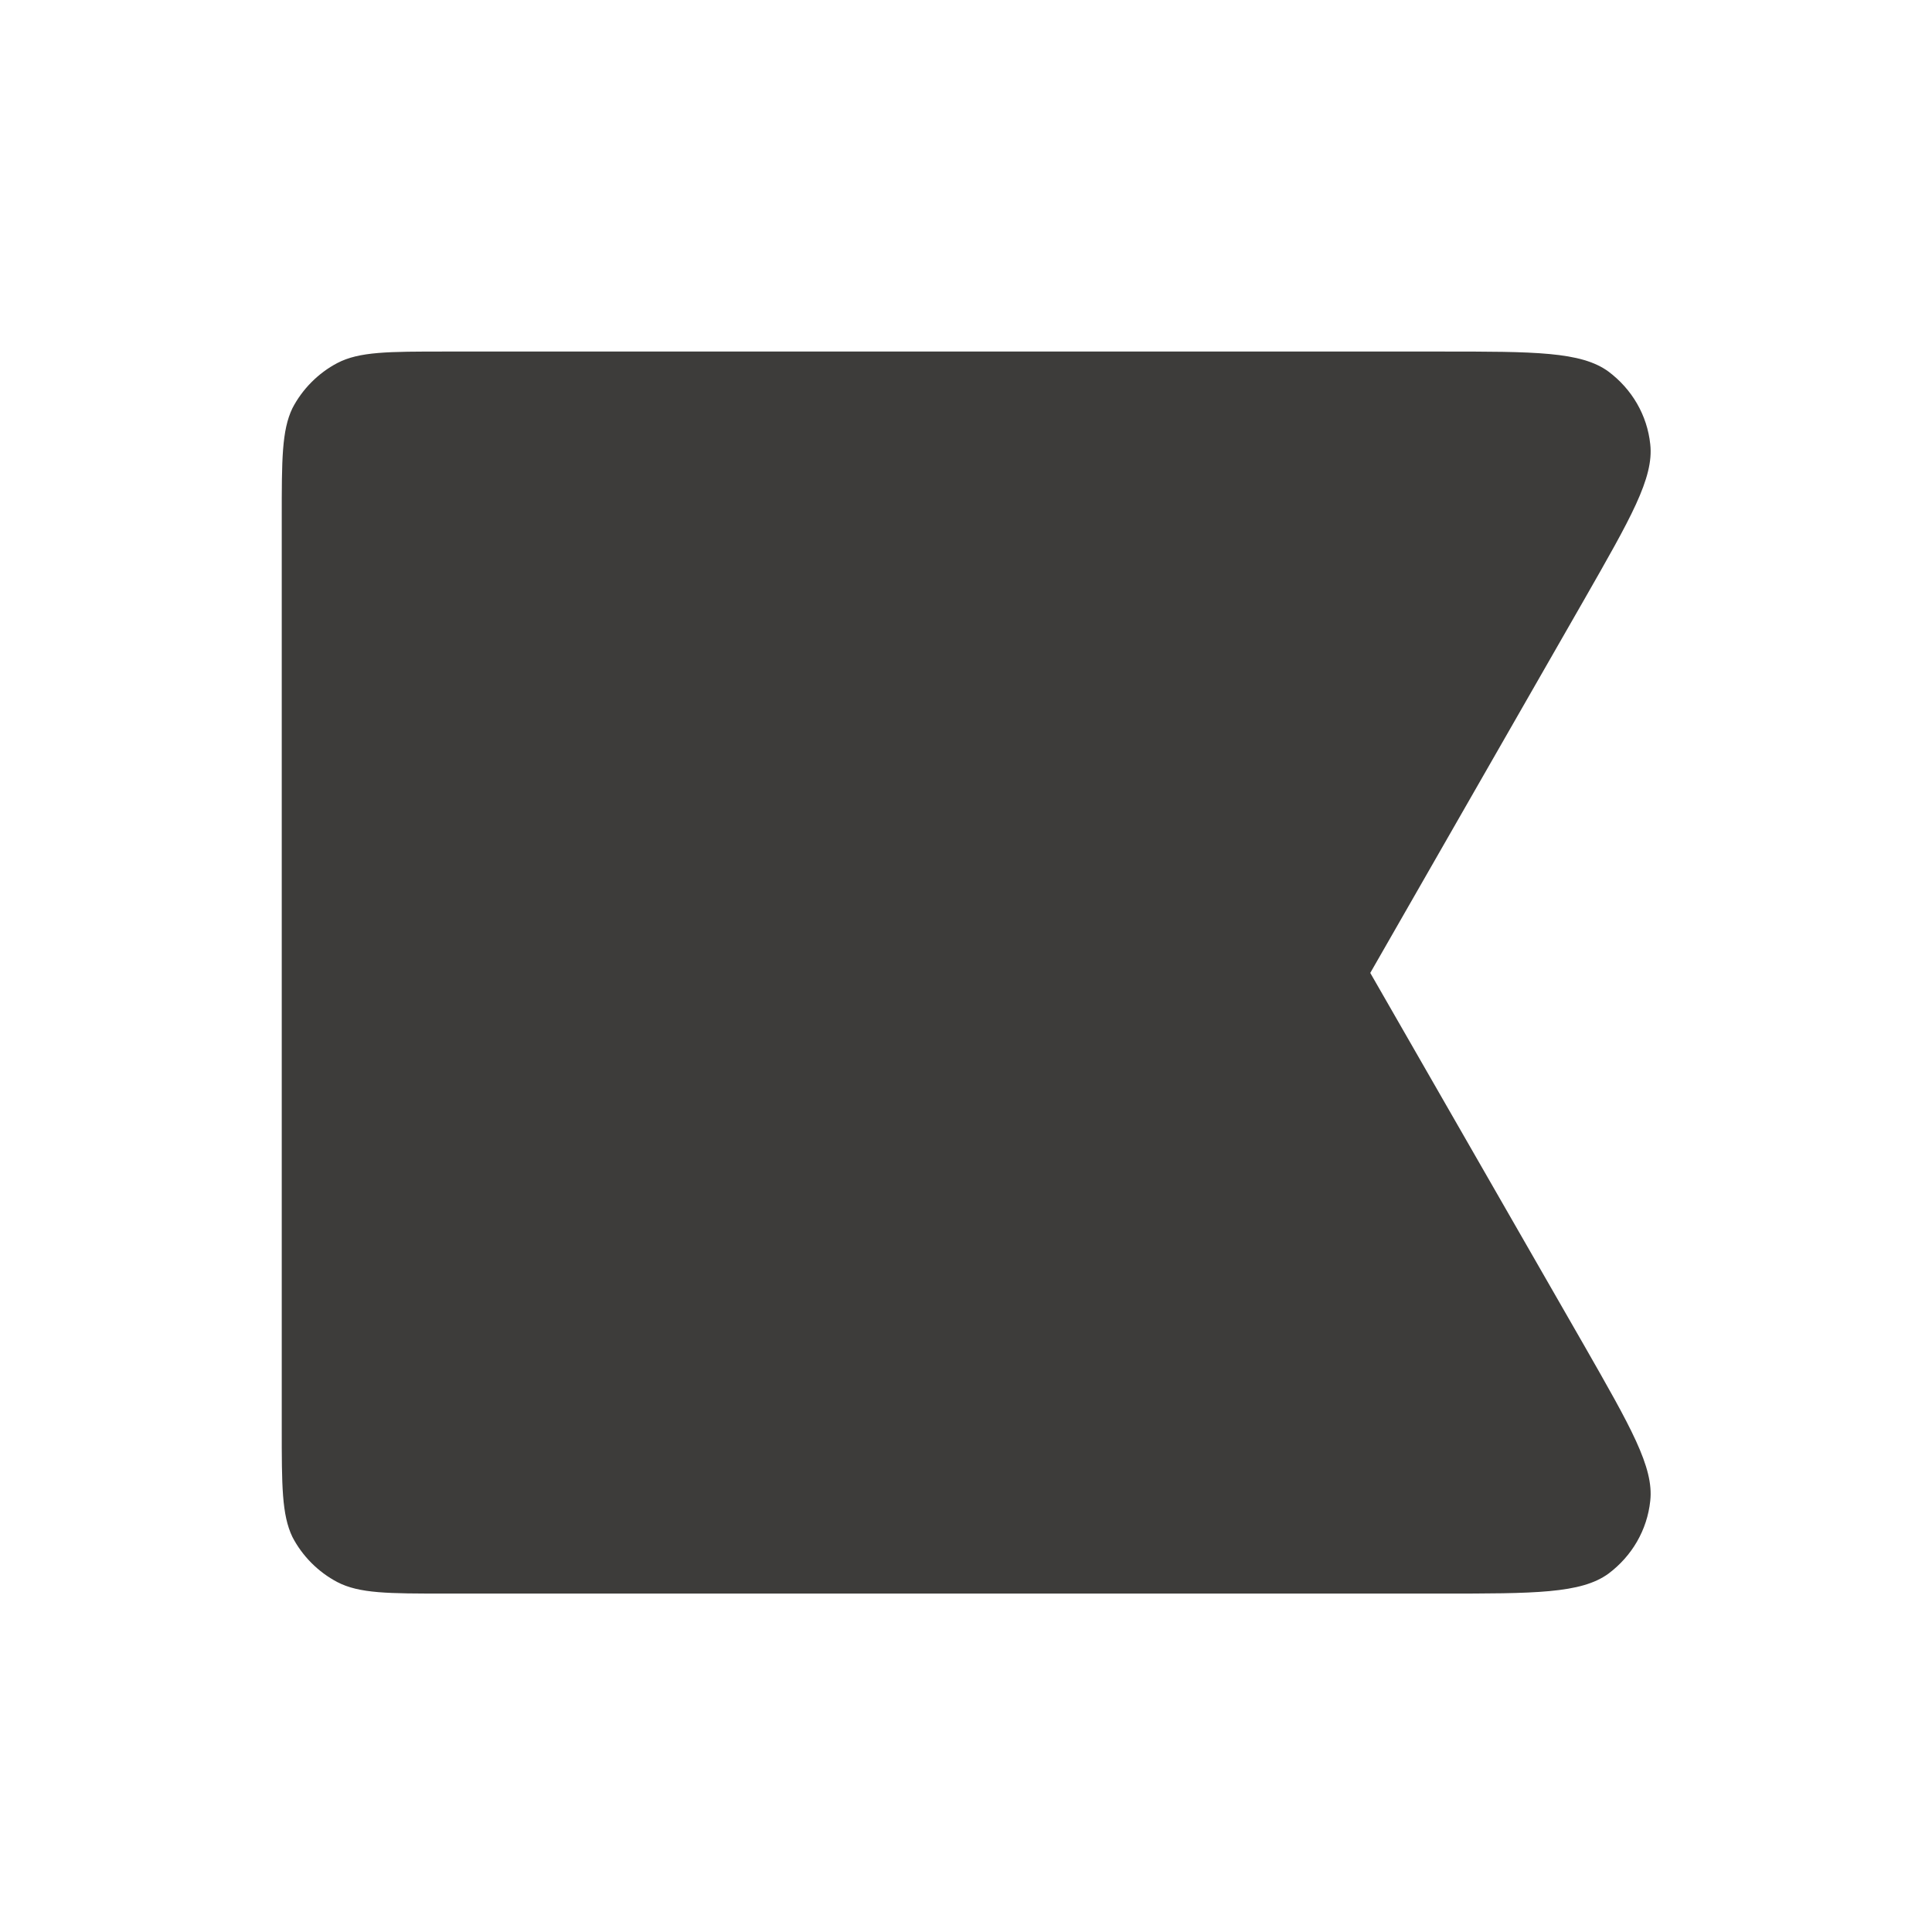
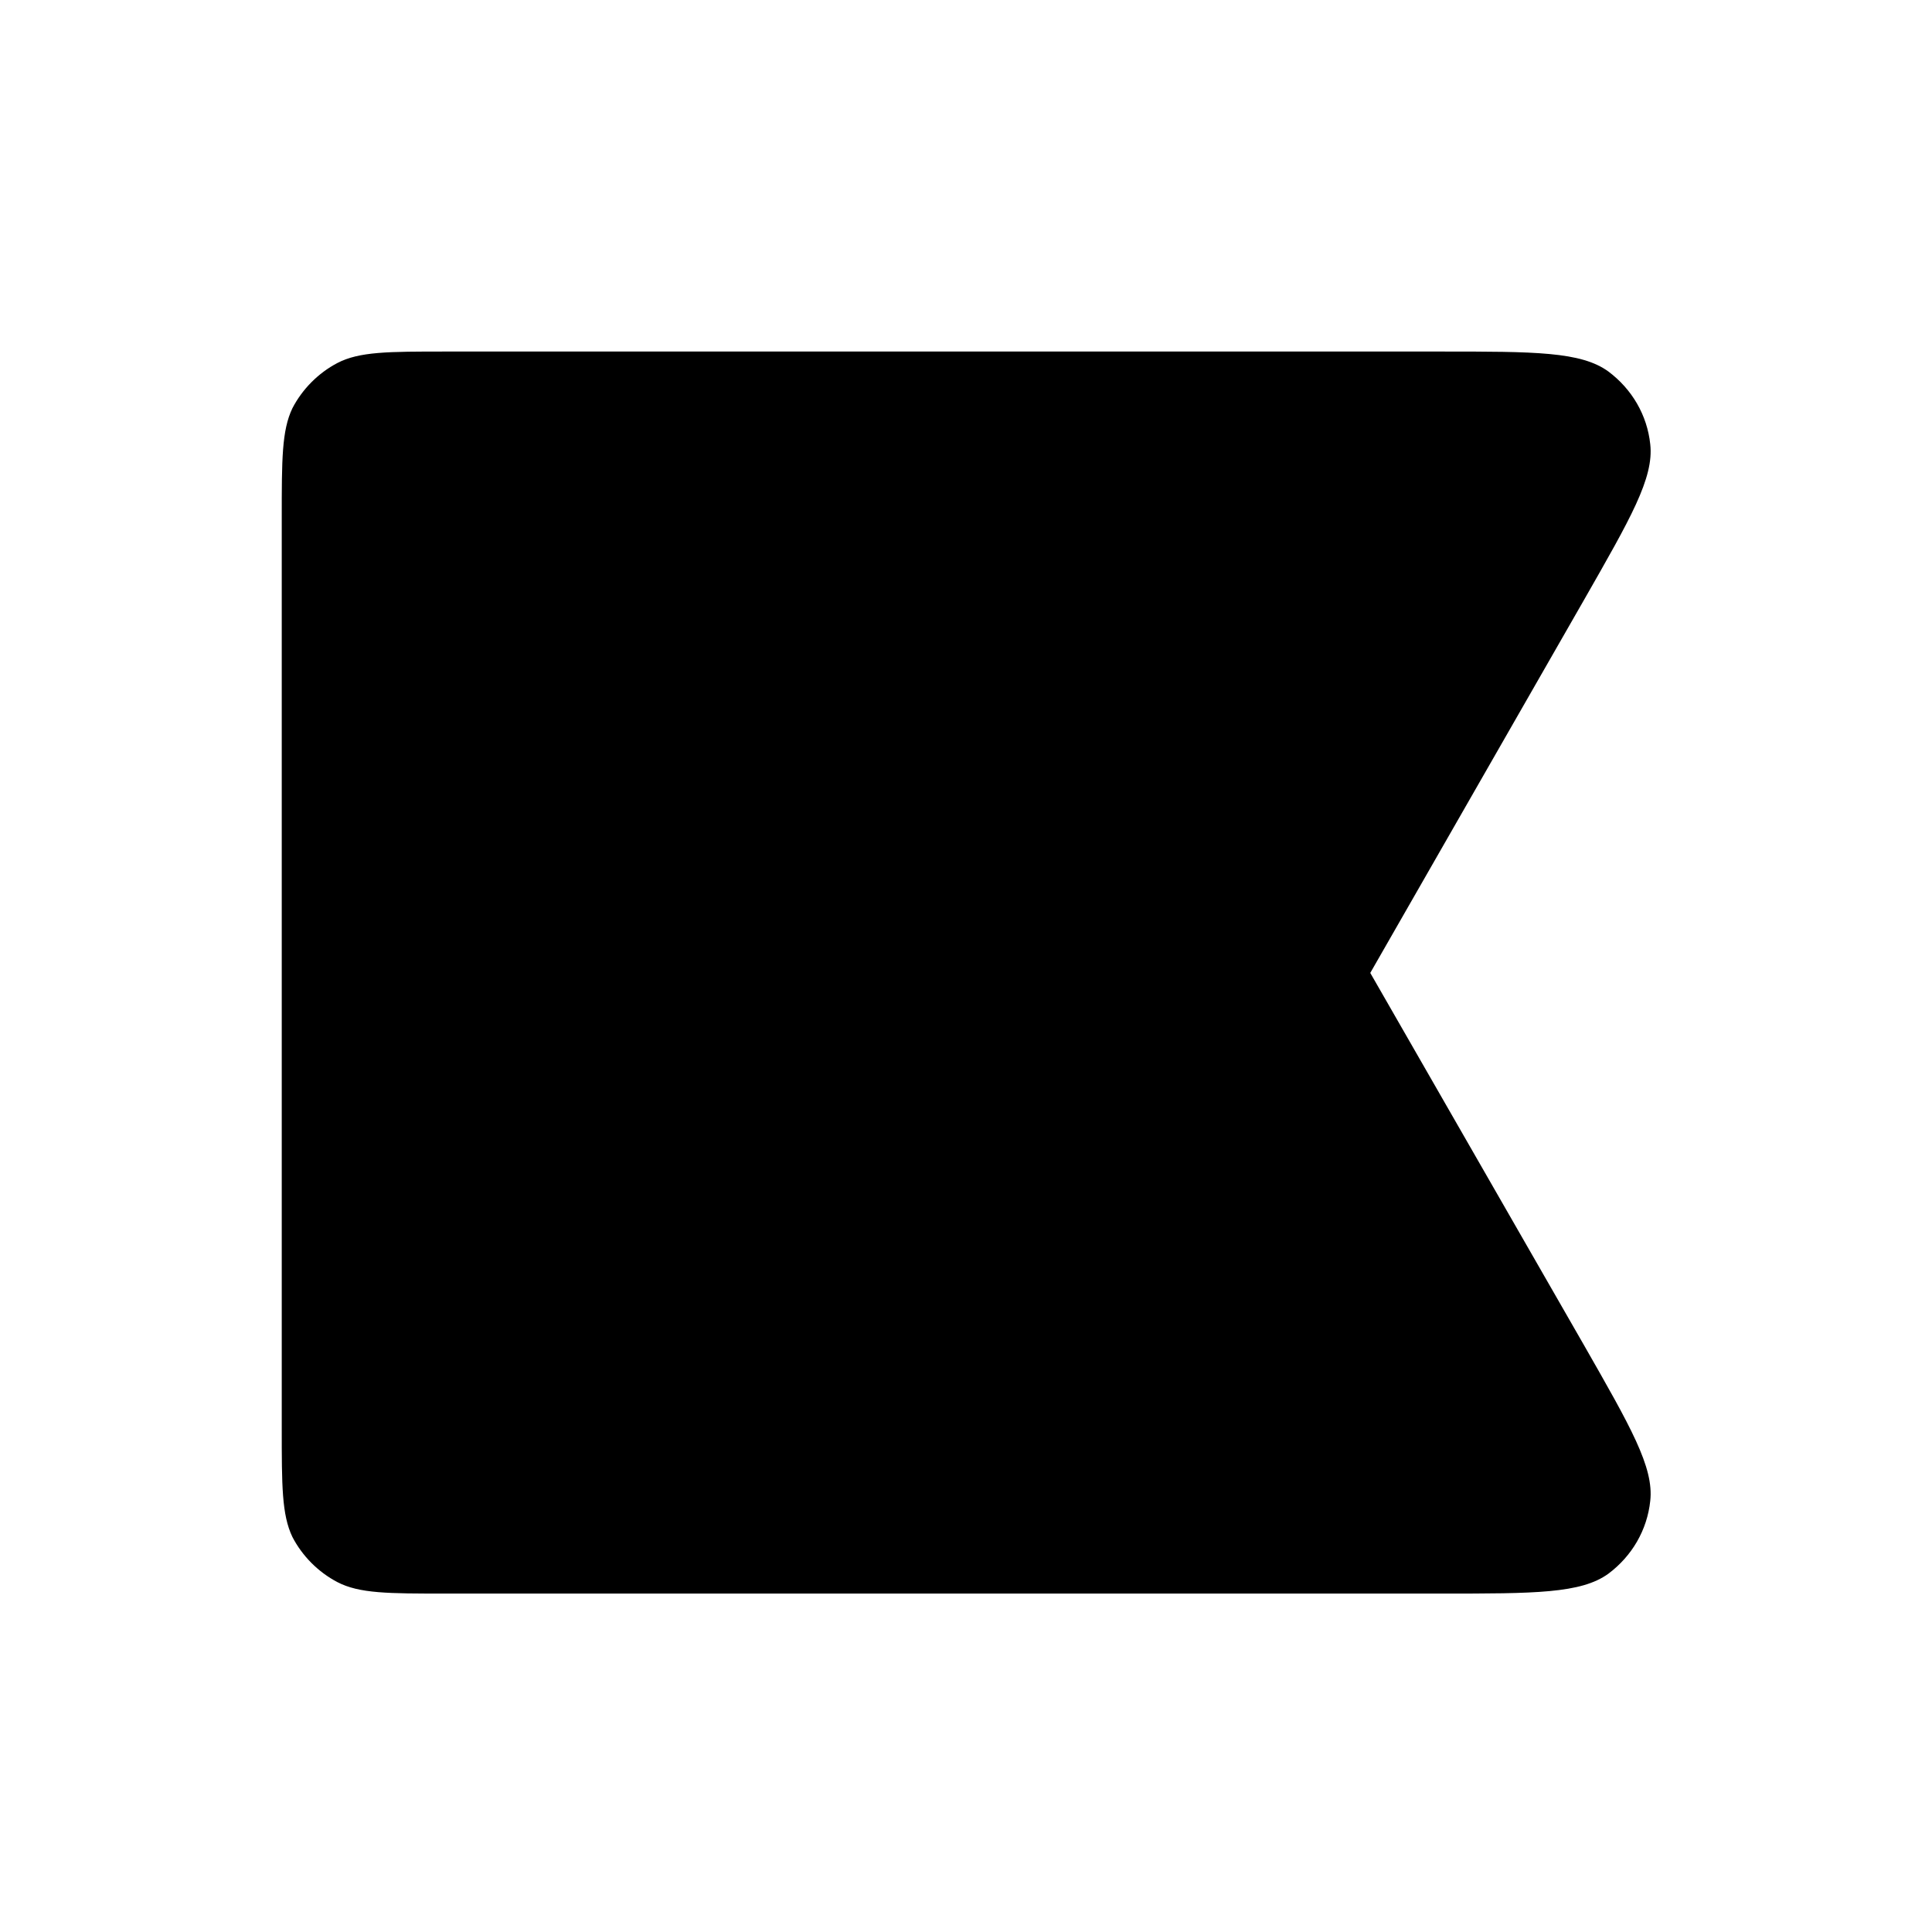
<svg xmlns="http://www.w3.org/2000/svg" width="24" height="24" viewBox="0 0 24 24" fill="none">
  <g id="24_icon-fill/prime">
-     <path id="Vector" d="M5.541 4.367H17.901C19.064 4.367 19.64 4.367 19.98 4.615C20.273 4.834 20.462 5.157 20.5 5.519C20.547 5.938 20.254 6.442 19.678 7.451L17.022 12.086L19.678 16.712C20.254 17.721 20.547 18.226 20.5 18.644C20.462 19.006 20.273 19.33 19.98 19.549C19.64 19.796 19.064 19.796 17.901 19.796H5.541C4.823 19.796 4.464 19.796 4.19 19.653C3.954 19.529 3.755 19.33 3.632 19.092C3.5 18.816 3.5 18.454 3.5 17.74V6.433C3.5 5.709 3.5 5.348 3.632 5.072C3.755 4.834 3.954 4.634 4.19 4.51C4.464 4.367 4.823 4.367 5.541 4.367Z" fill="#3D3C3A" />
+     <path id="Vector" d="M5.541 4.367H17.901C19.064 4.367 19.64 4.367 19.98 4.615C20.273 4.834 20.462 5.157 20.5 5.519C20.547 5.938 20.254 6.442 19.678 7.451L17.022 12.086L19.678 16.712C20.254 17.721 20.547 18.226 20.5 18.644C20.462 19.006 20.273 19.33 19.98 19.549C19.64 19.796 19.064 19.796 17.901 19.796H5.541C4.823 19.796 4.464 19.796 4.19 19.653C3.954 19.529 3.755 19.33 3.632 19.092C3.5 18.816 3.5 18.454 3.5 17.74V6.433C3.5 5.709 3.5 5.348 3.632 5.072C3.755 4.834 3.954 4.634 4.19 4.51C4.464 4.367 4.823 4.367 5.541 4.367Z" fill="currentColor" />
  </g>
</svg>
